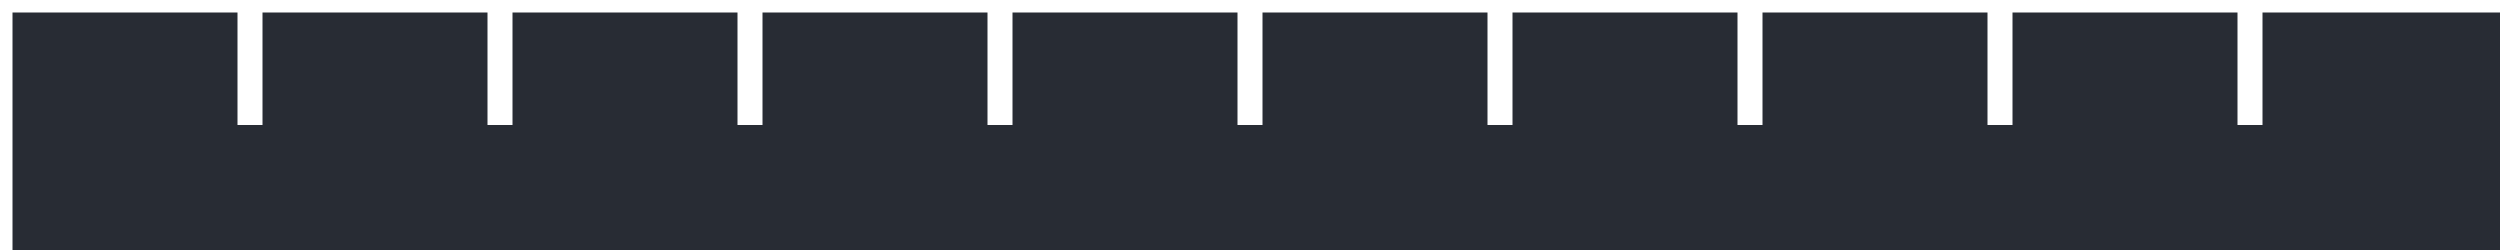
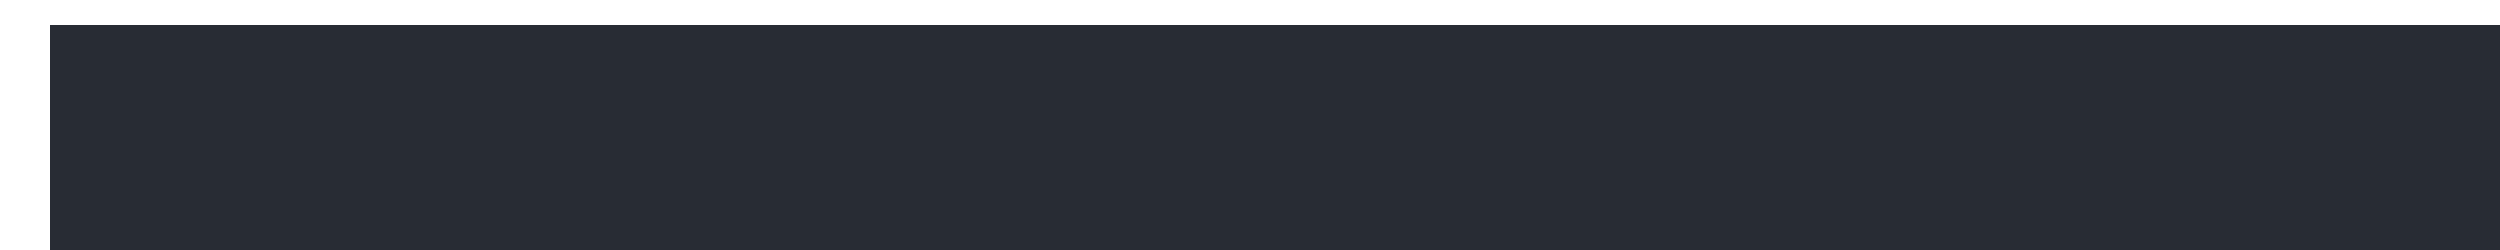
<svg xmlns="http://www.w3.org/2000/svg" width="100" height="10">
-   <rect x="0" y="0" width="100" height="10" fill="#282c34" />
-   <line x1="0" y1="0" x2="100" y2="0" style="stroke:rgb(255,255,255);stroke-width:1" />
-   <line x1="0" y1="0" x2="0" y2="10" style="stroke:rgb(255,255,255);stroke-width:1" />
-   <line x1="10" y1="0" x2="10" y2="5" style="stroke:rgb(255,255,255);stroke-width:1" />
-   <line x1="20" y1="0" x2="20" y2="5" style="stroke:rgb(255,255,255);stroke-width:1" />
-   <line x1="30" y1="0" x2="30" y2="5" style="stroke:rgb(255,255,255);stroke-width:1" />
-   <line x1="40" y1="0" x2="40" y2="5" style="stroke:rgb(255,255,255);stroke-width:1" />
-   <line x1="50" y1="0" x2="50" y2="5" style="stroke:rgb(255,255,255);stroke-width:1" />
-   <line x1="60" y1="0" x2="60" y2="5" style="stroke:rgb(255,255,255);stroke-width:1" />
-   <line x1="70" y1="0" x2="70" y2="5" style="stroke:rgb(255,255,255);stroke-width:1" />
-   <line x1="80" y1="0" x2="80" y2="5" style="stroke:rgb(255,255,255);stroke-width:1" />
-   <line x1="90" y1="0" x2="90" y2="5" style="stroke:rgb(255,255,255);stroke-width:1" />
+   <rect x="0" y="0" width="100" height="100" fill="#282c34" />
+   <rect x="0" y="0" width="100" height="1" fill="#ffffff" />
+   <rect x="0" y="0" width="2" height="100" fill="#ffffff" />
</svg>
